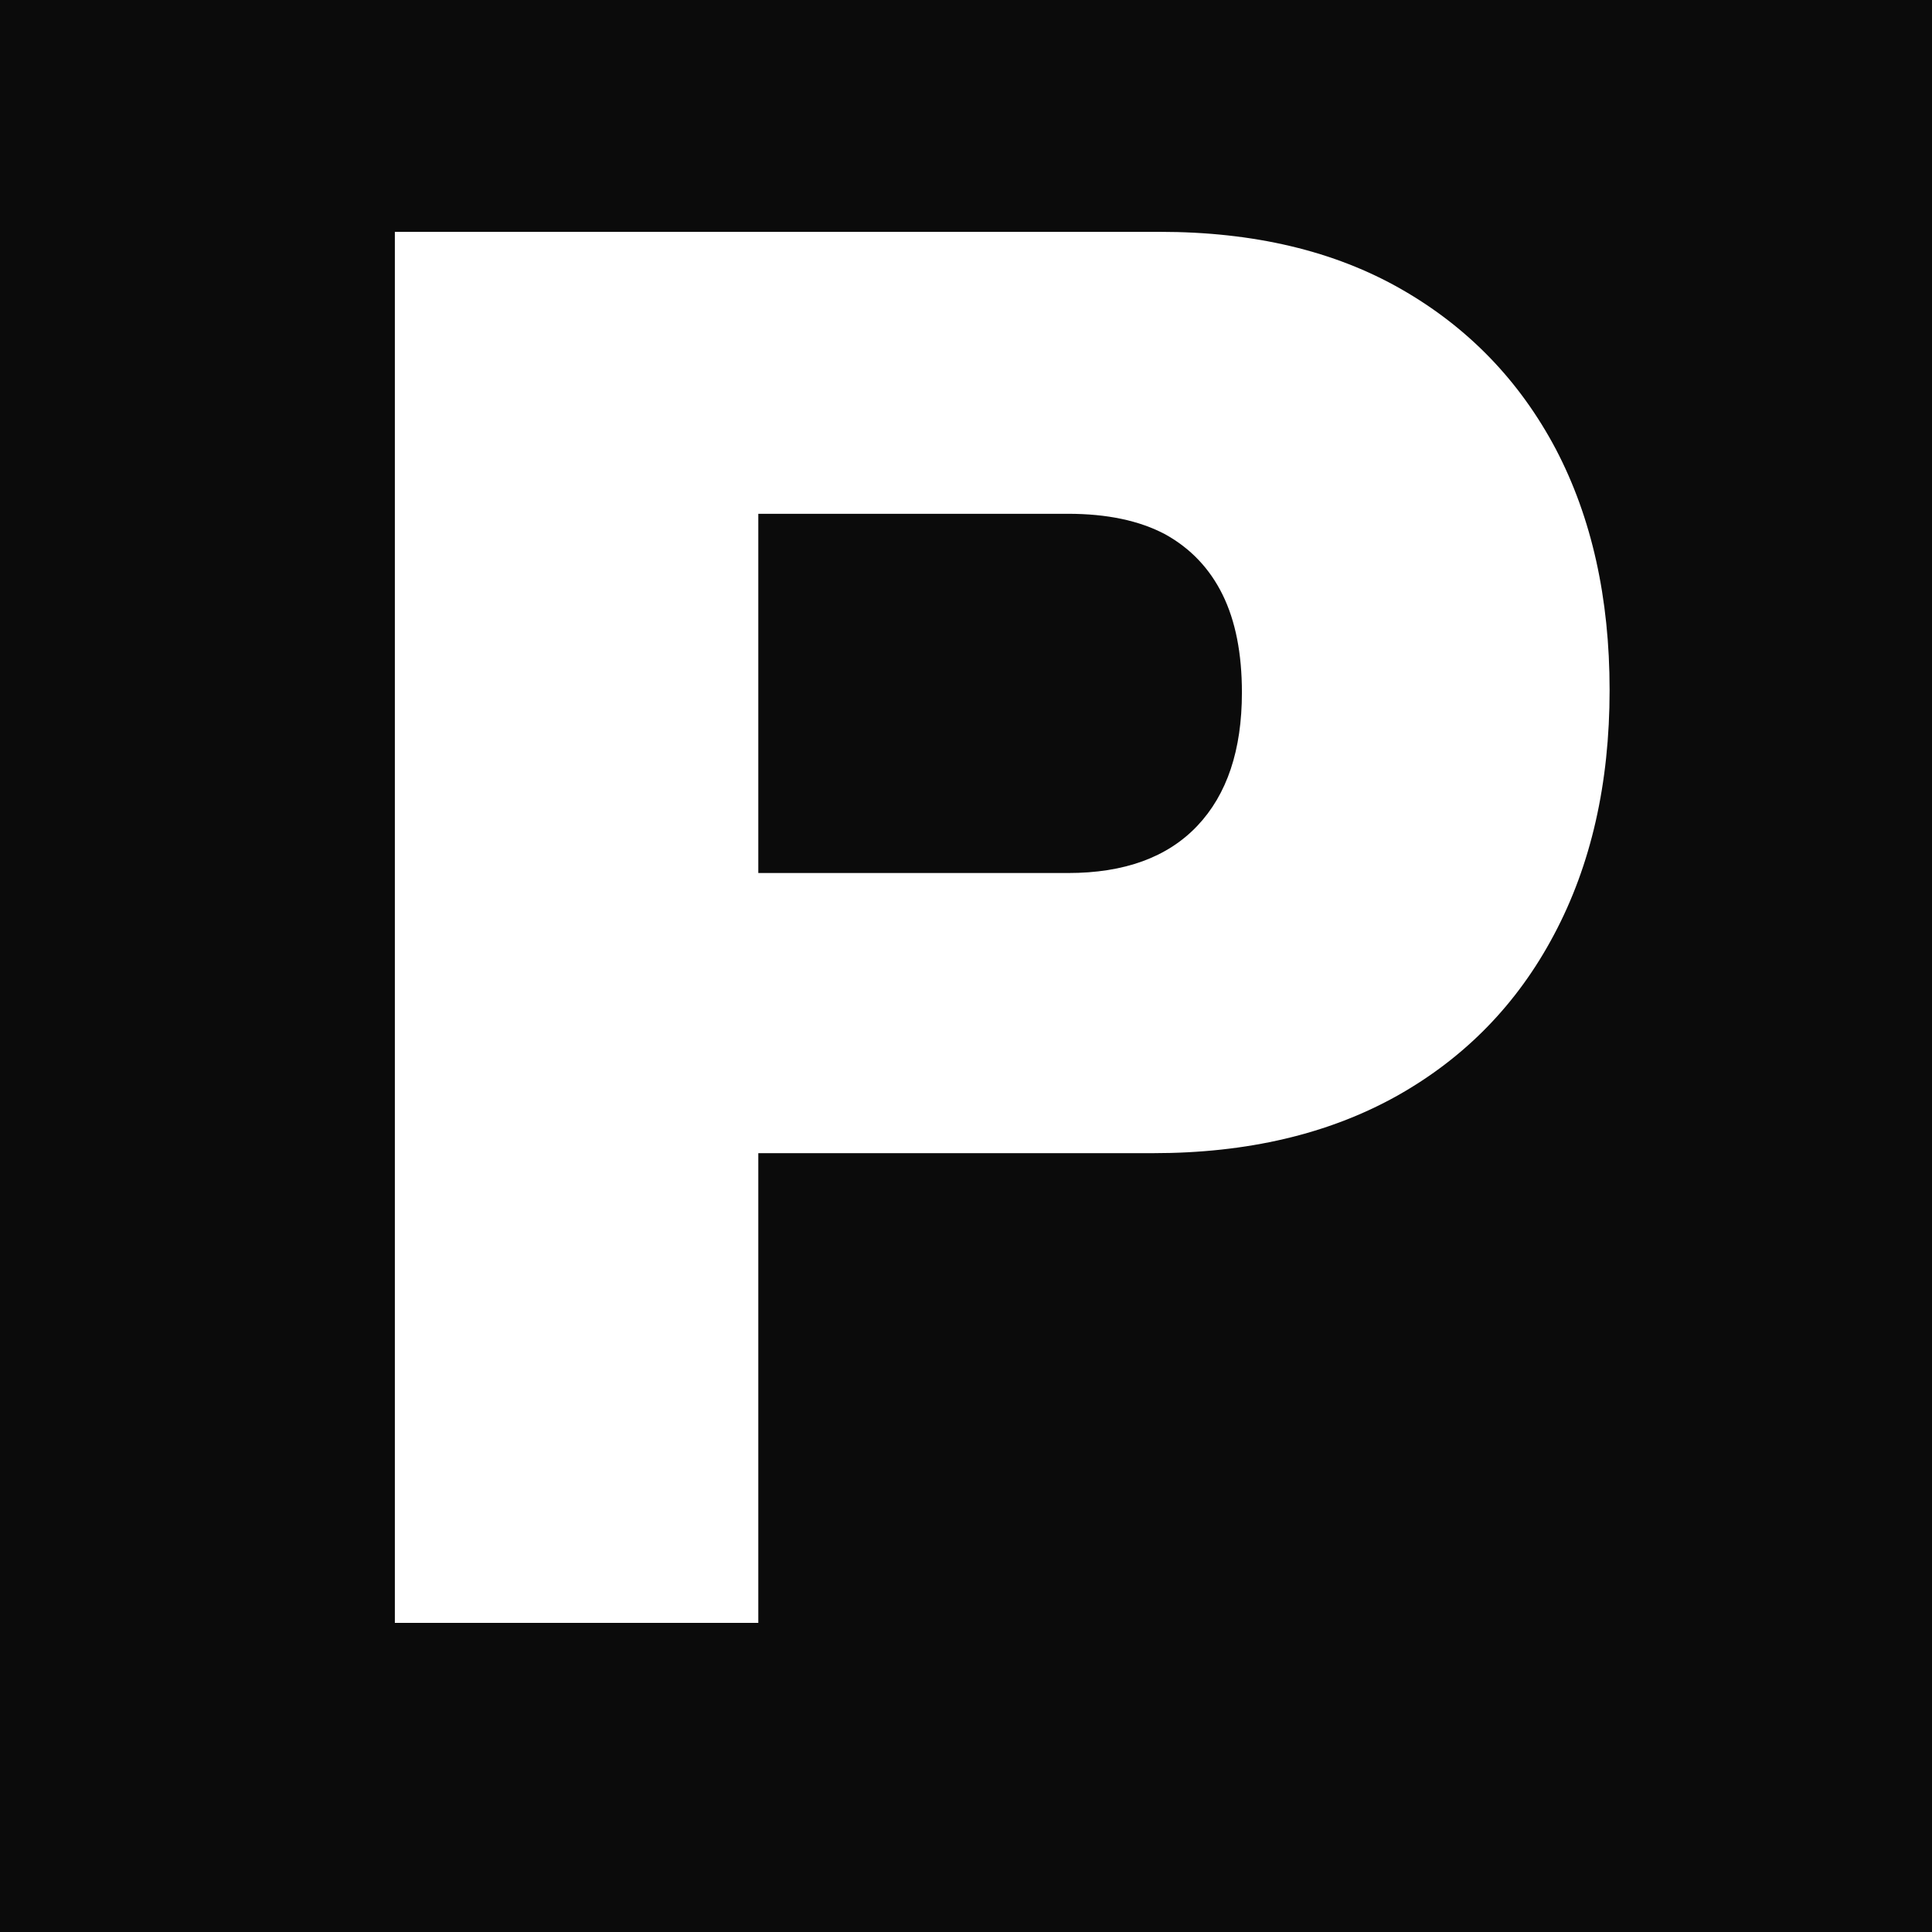
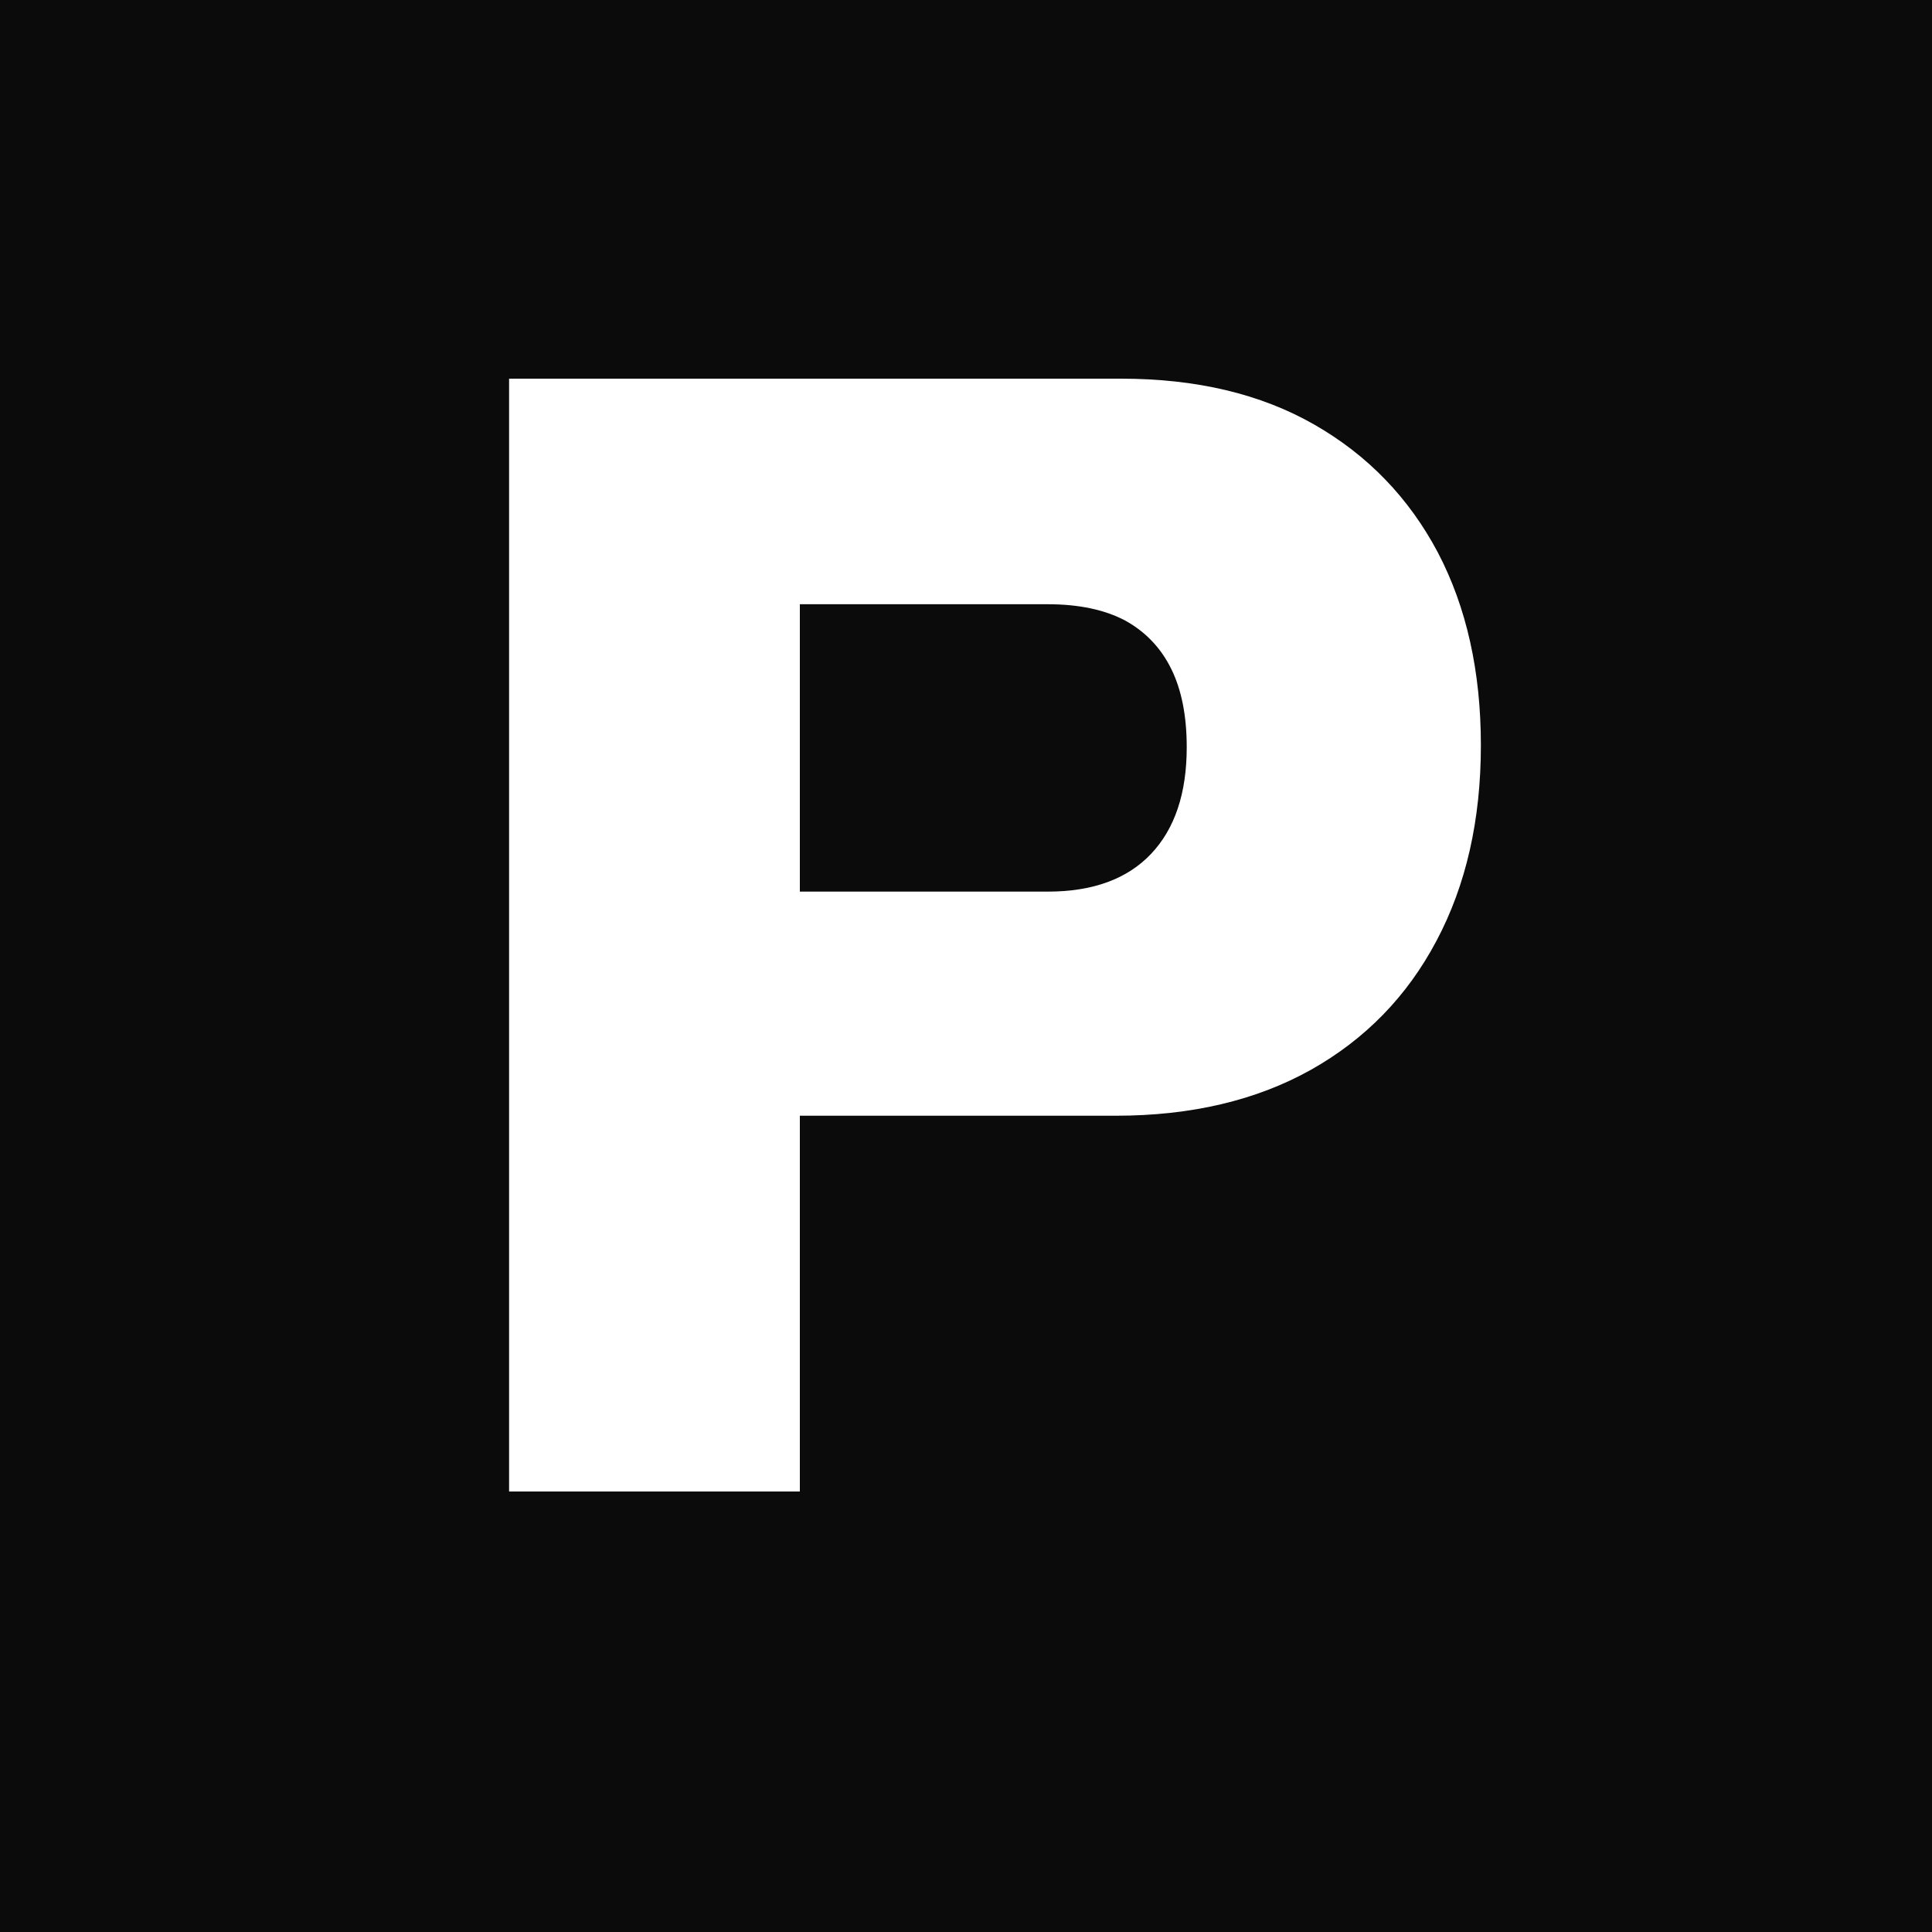
<svg xmlns="http://www.w3.org/2000/svg" viewBox="0 0 32 32">
  <rect width="32" height="32" fill="#0b0b0b" />
-   <path fill="#fff" d="M6.54 26.88V3.84H19.21Q21.55 3.84 23.21 4.79Q24.87 5.74 25.77 7.44Q26.66 9.14 26.66 11.43Q26.66 13.75 25.74 15.48Q24.83 17.2 23.14 18.15Q21.44 19.1 19.1 19.1H12.56V26.88ZM12.56 14.46H17.69Q19.09 14.46 19.83 13.68Q20.57 12.9 20.57 11.47Q20.57 10.5 20.25 9.85Q19.93 9.2 19.3 8.85Q18.66 8.51 17.69 8.51H12.56Z" />
+   <g transform="translate(16 16) scale(0.8) translate(-16 -16)">
+     <path fill="#fff" d="M6.54 26.88V3.84H19.21Q21.55 3.84 23.21 4.79Q24.87 5.74 25.77 7.44Q26.66 9.14 26.66 11.43Q26.66 13.75 25.74 15.48Q24.83 17.2 23.14 18.15Q21.44 19.1 19.1 19.1H12.56V26.88ZM12.56 14.46H17.69Q19.09 14.46 19.83 13.68Q20.57 12.9 20.57 11.47Q20.57 10.5 20.25 9.85Q19.93 9.2 19.3 8.85Q18.66 8.51 17.69 8.51H12.56Z" />
+   </g>
</svg>
